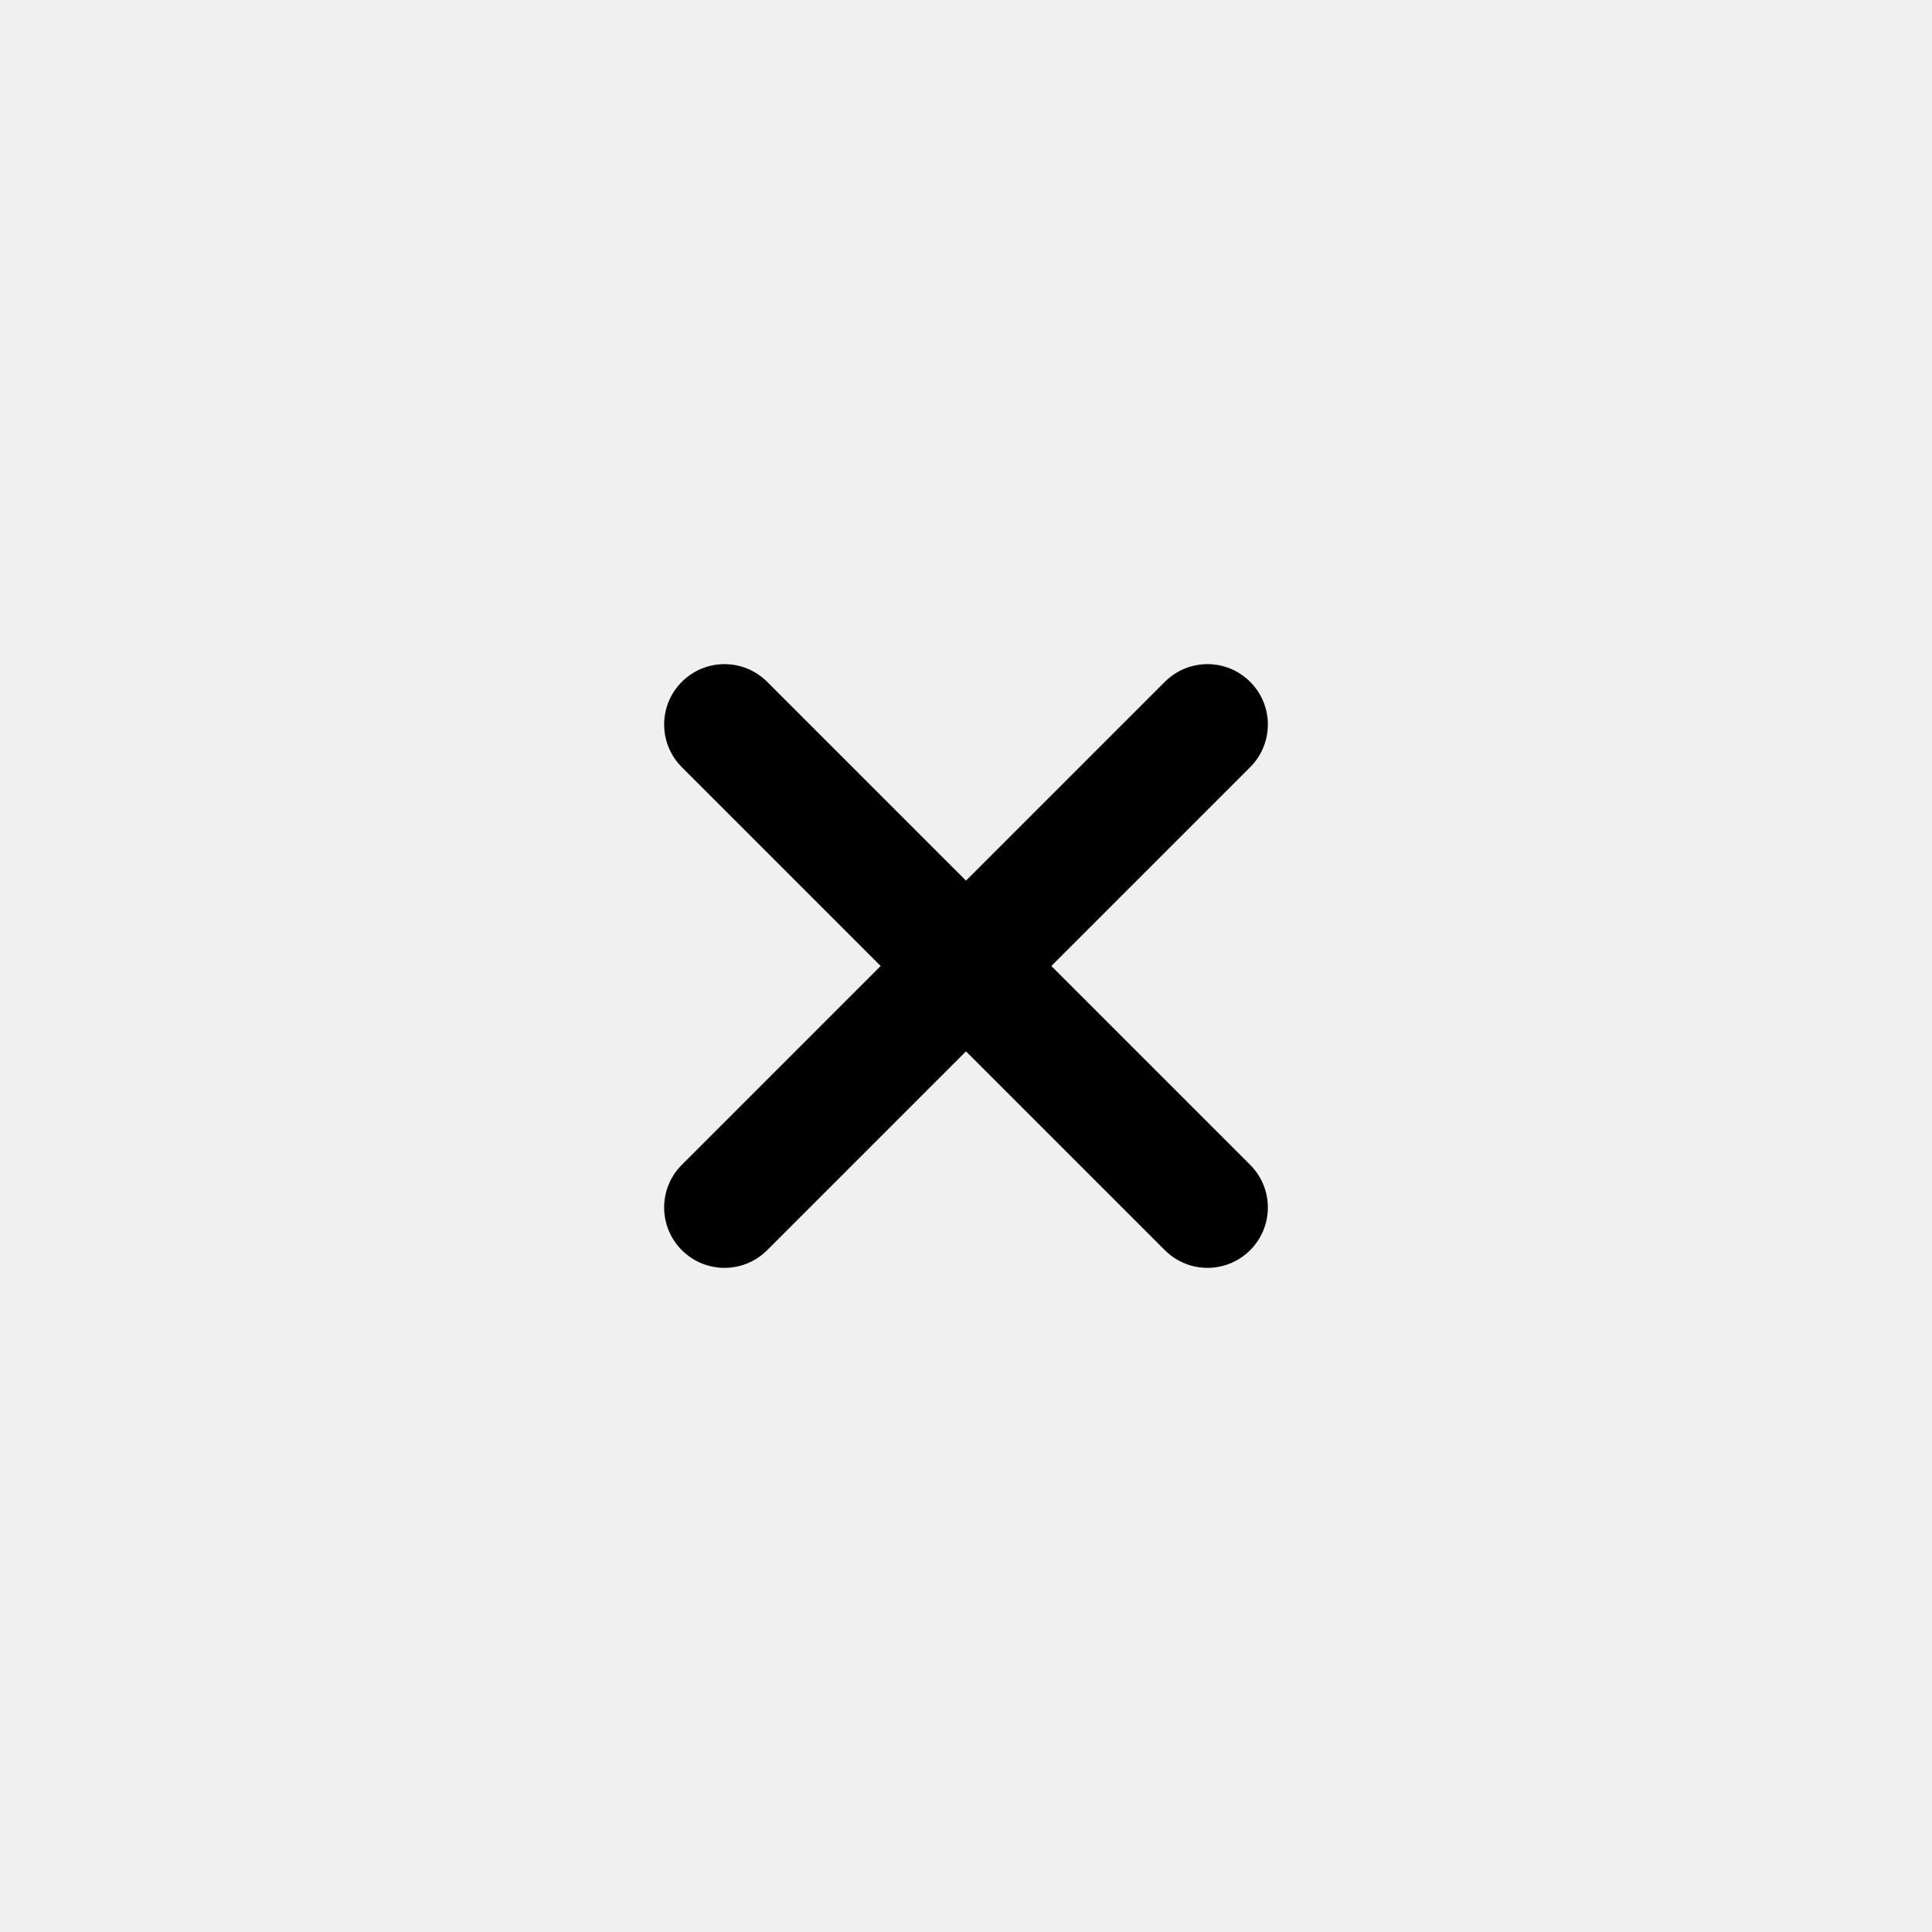
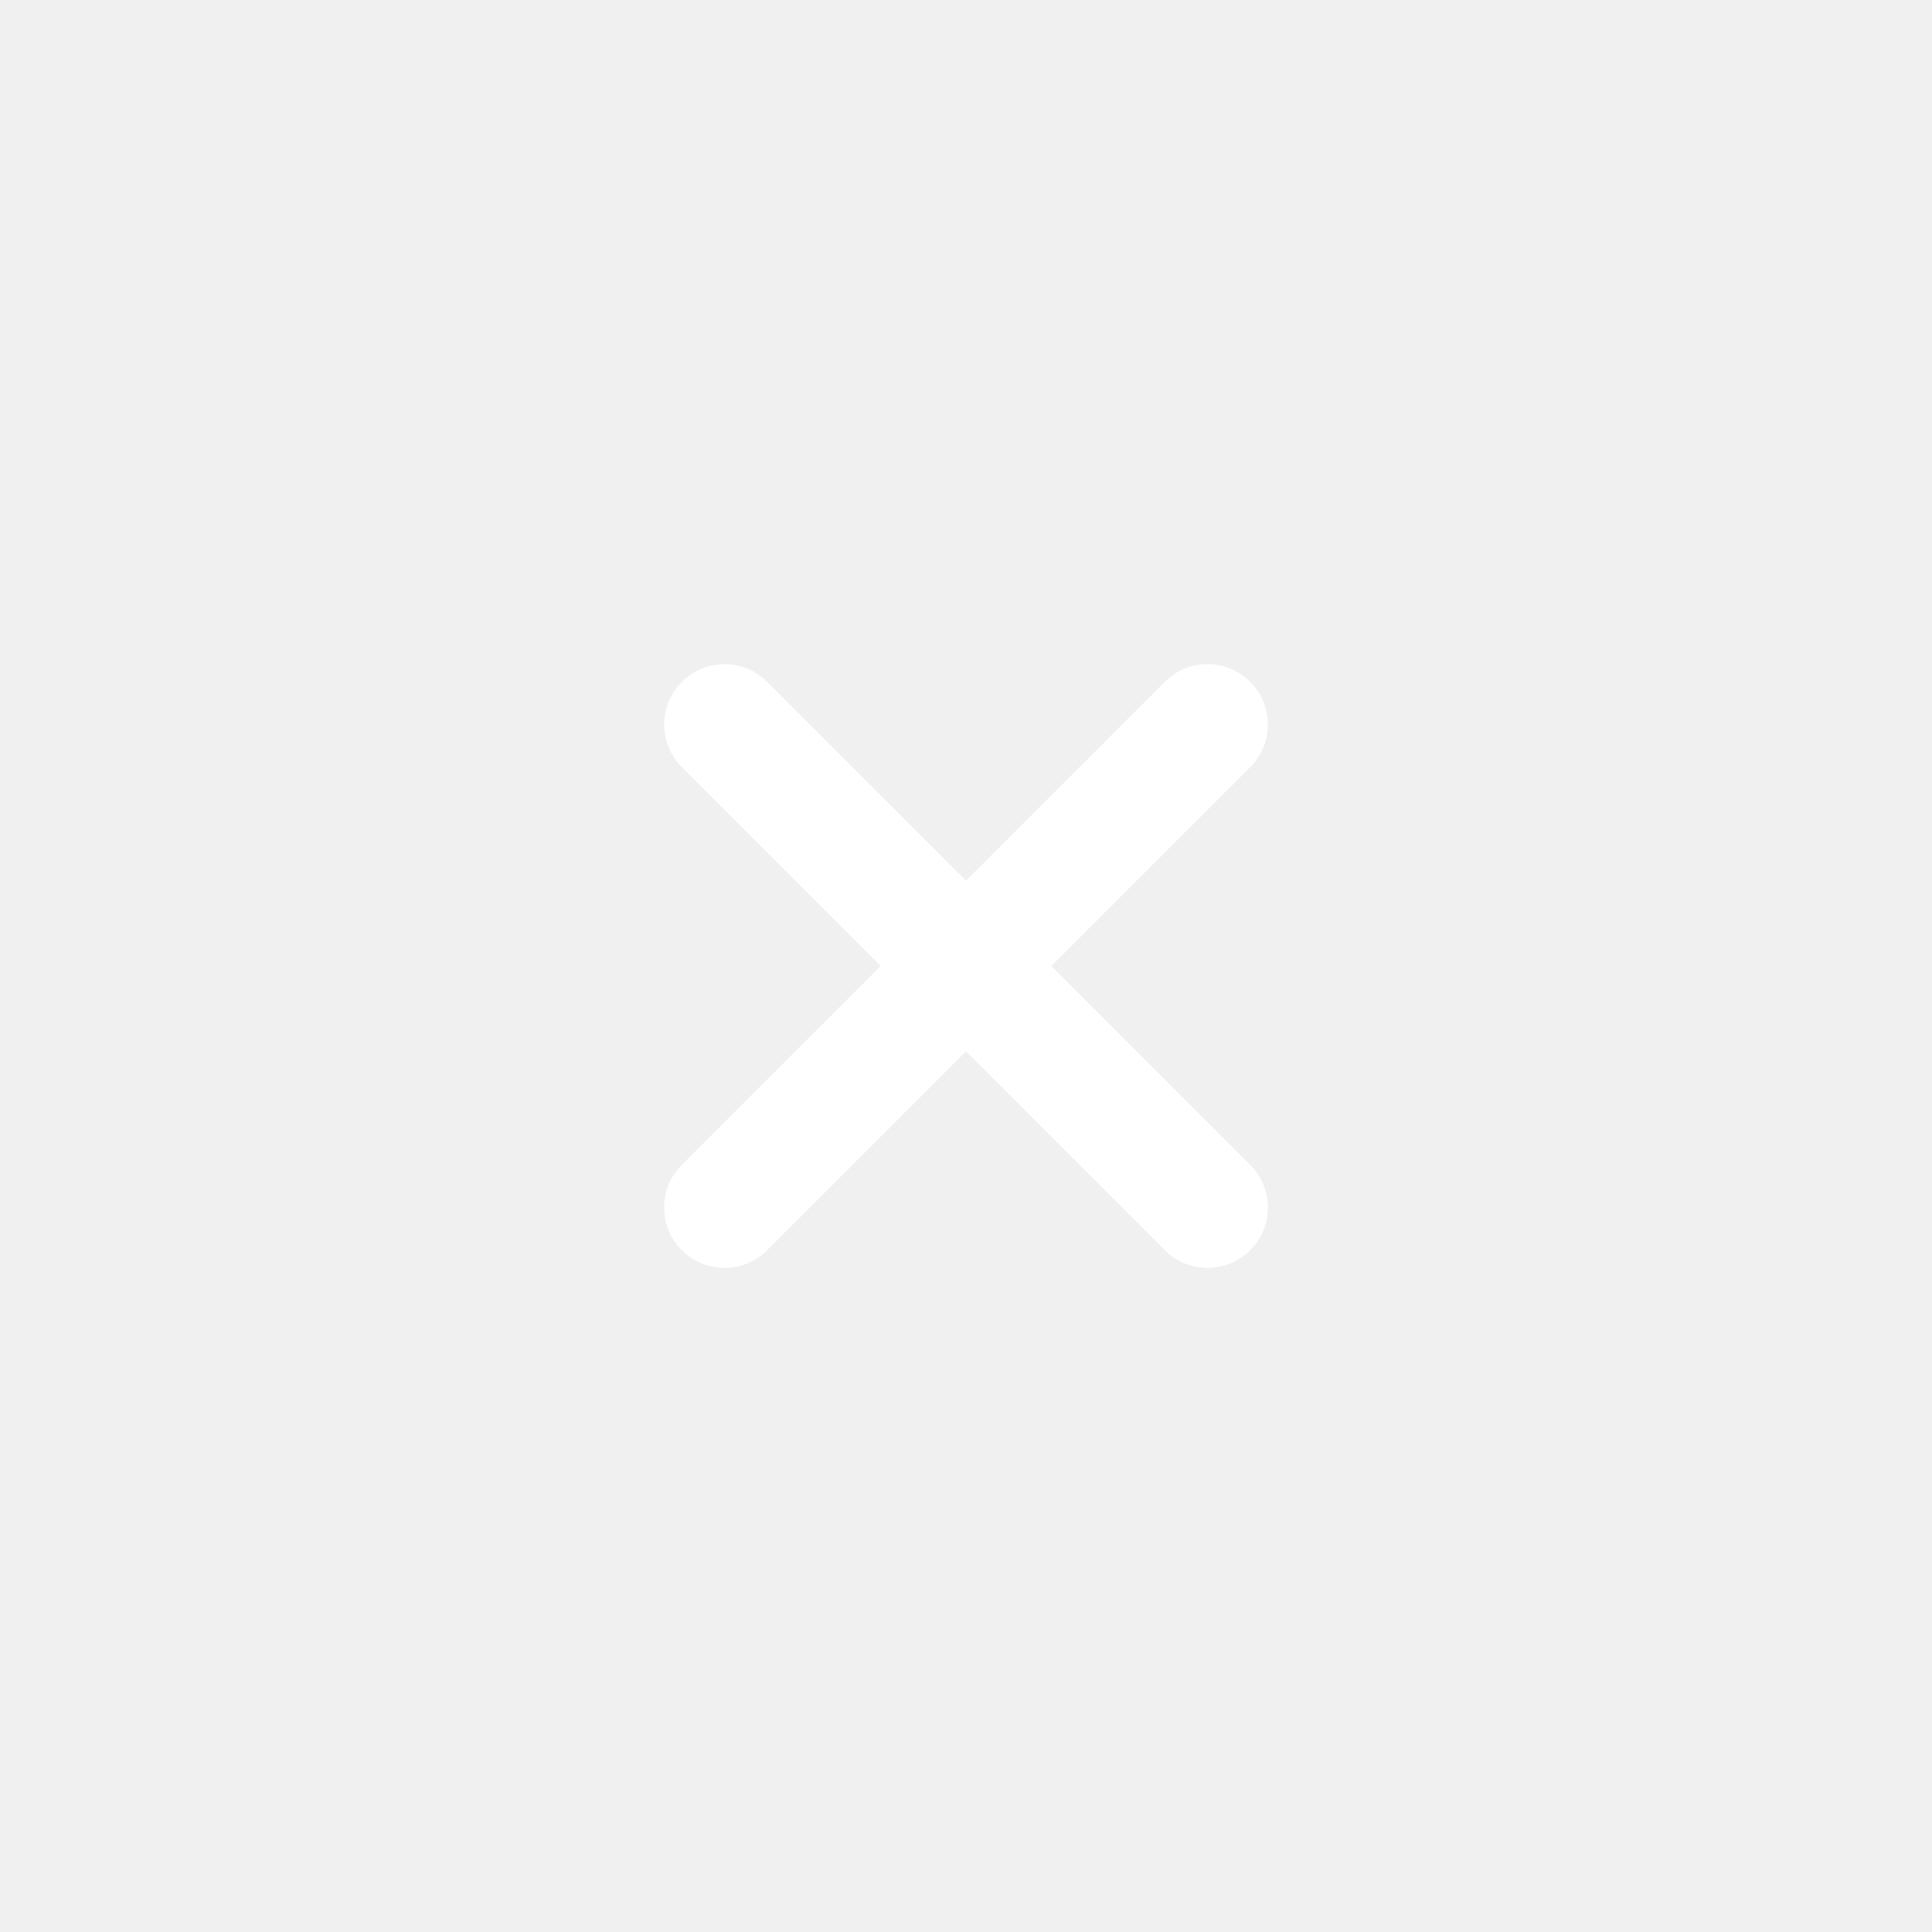
<svg xmlns="http://www.w3.org/2000/svg" width="40px" height="40px" viewBox="0 0 24 24" fill="none">
  <g id="style=bulk">
    <g id="close-circle">
      <path id="vector (Stroke)" fill-rule="evenodd" clip-rule="evenodd" d="M1.25 12C1.25 6.063 6.063 1.25 12 1.25C17.937 1.25 22.75 6.063 22.75 12C22.75 17.937 17.937 22.75 12 22.75C6.063 22.75 1.25 17.937 1.25 12Z" fill="#BFBFBF00" />
-       <path id="vector (Stroke)_2" fill-rule="evenodd" clip-rule="evenodd" d="M8.47 8.47C8.763 8.177 9.237 8.177 9.53 8.47L15.53 14.47C15.823 14.763 15.823 15.237 15.53 15.53C15.237 15.823 14.762 15.823 14.47 15.53L8.47 9.53C8.177 9.237 8.177 8.763 8.47 8.47Z" fill="#000000" />
-       <path id="vector (Stroke)_3" fill-rule="evenodd" clip-rule="evenodd" d="M15.53 8.47C15.823 8.763 15.823 9.237 15.53 9.53L9.53 15.53C9.237 15.823 8.763 15.823 8.47 15.53C8.177 15.237 8.177 14.762 8.47 14.47L14.47 8.47C14.763 8.177 15.237 8.177 15.53 8.47Z" fill="#000000" />
+       <path id="vector (Stroke)_2" fill-rule="evenodd" clip-rule="evenodd" d="M8.47 8.47C8.763 8.177 9.237 8.177 9.53 8.47L15.53 14.47C15.823 14.763 15.823 15.237 15.53 15.53C15.237 15.823 14.762 15.823 14.47 15.53L8.47 9.53C8.177 9.237 8.177 8.763 8.47 8.47Z" fill="#ffffff" />
+       <path id="vector (Stroke)_3" fill-rule="evenodd" clip-rule="evenodd" d="M15.53 8.47C15.823 8.763 15.823 9.237 15.53 9.53L9.53 15.53C9.237 15.823 8.763 15.823 8.47 15.53C8.177 15.237 8.177 14.762 8.47 14.47L14.47 8.47C14.763 8.177 15.237 8.177 15.53 8.47Z" fill="#ffffff" />
    </g>
  </g>
</svg>
